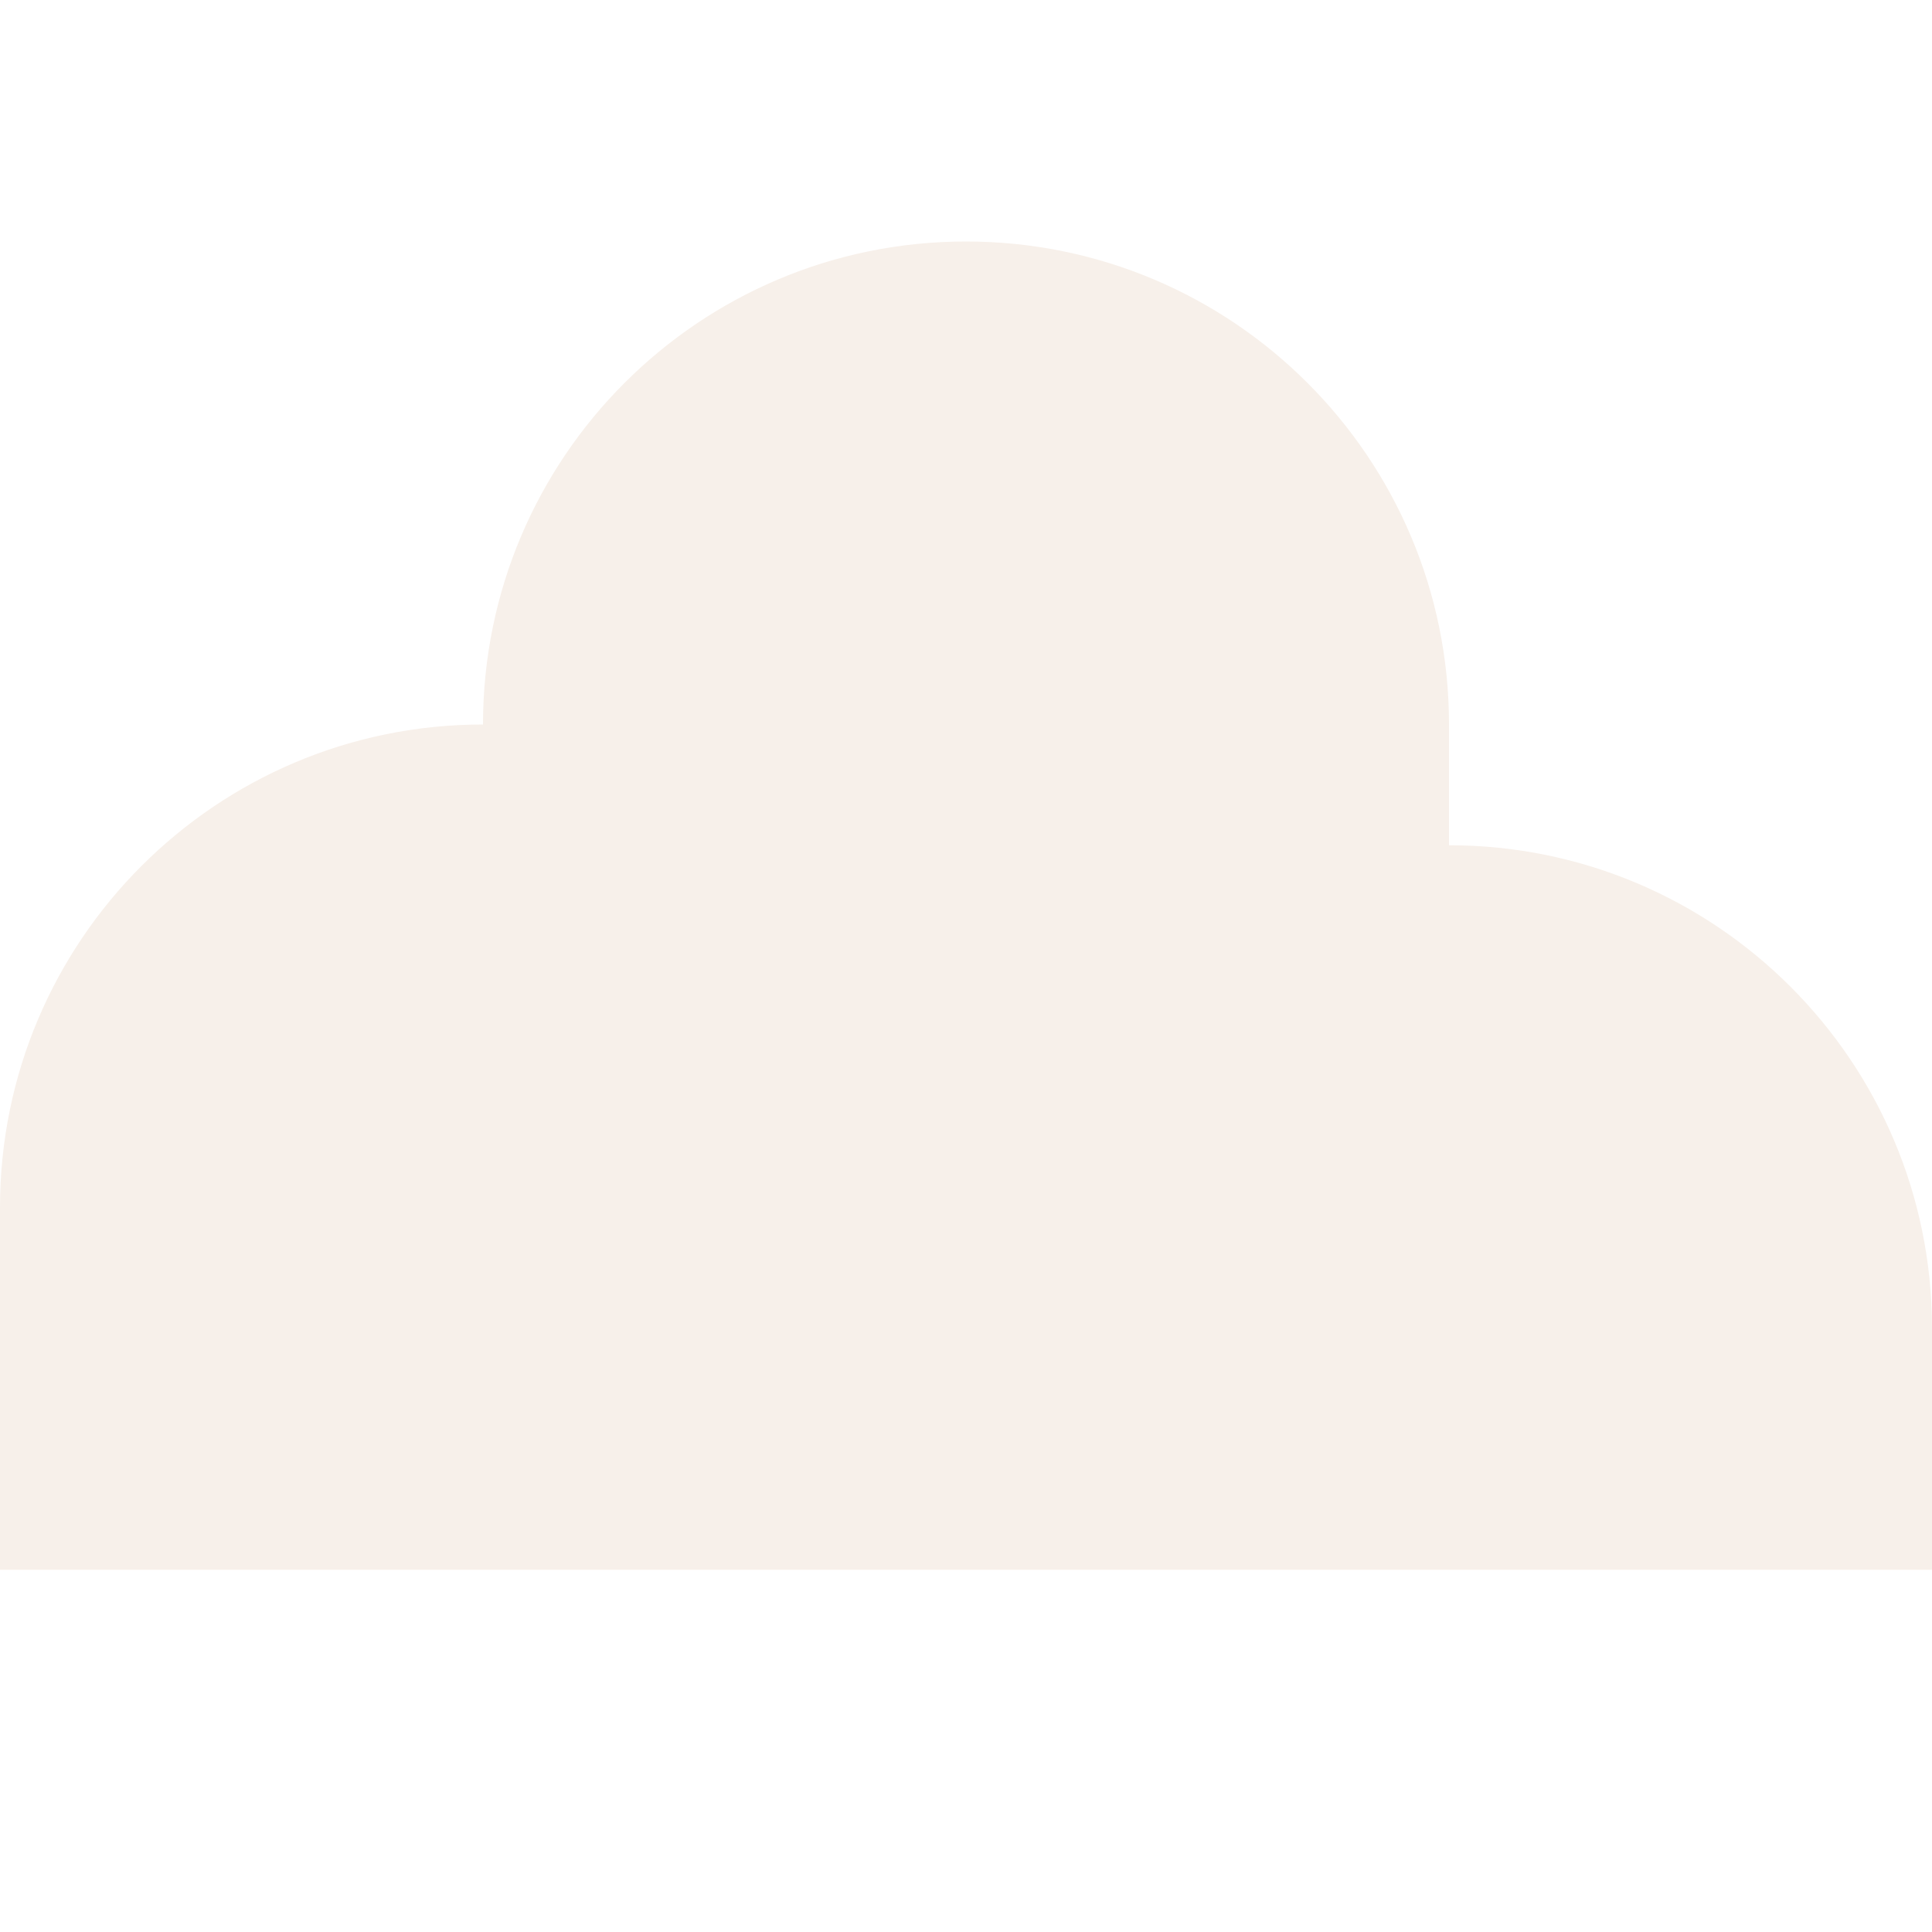
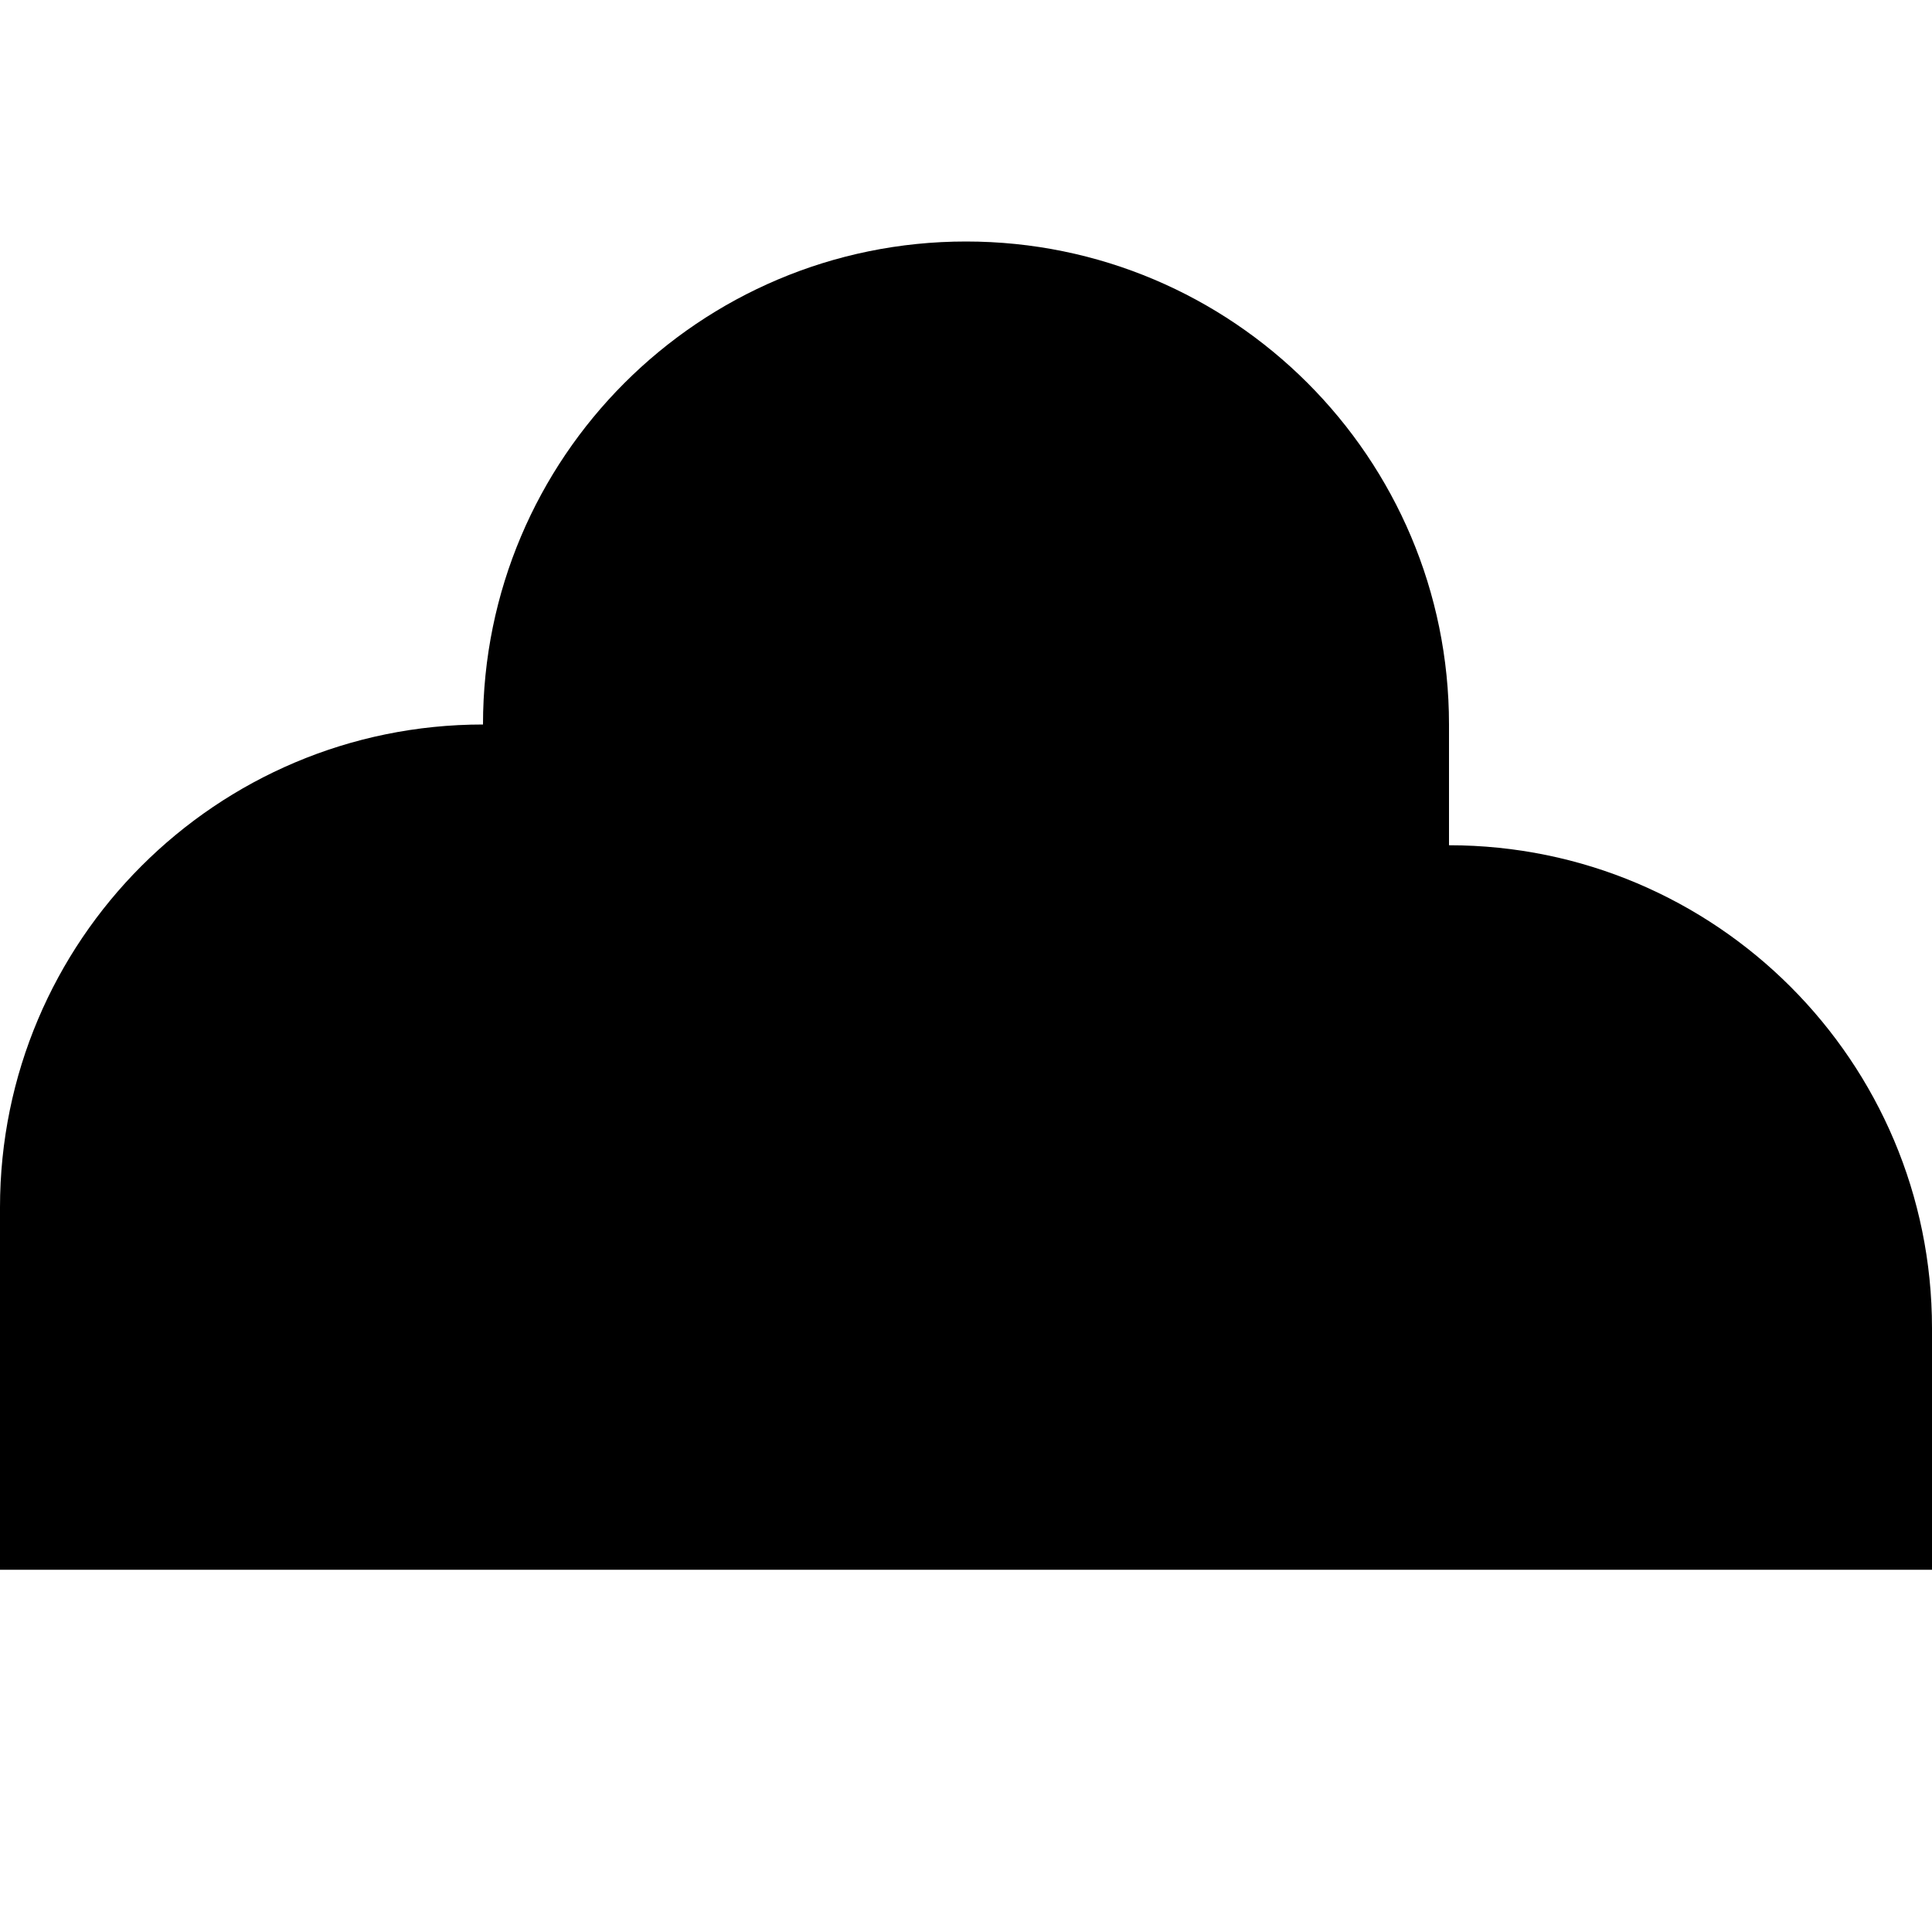
- <svg xmlns="http://www.w3.org/2000/svg" width="16" height="16" viewBox="0 0 16 16" fill="none">
+ <svg xmlns="http://www.w3.org/2000/svg" width="16" height="16" viewBox="0 0 16 16" class="h-4 w-4" fill="currentColor">
  <g id="Chunk/Cloud">
-     <path id="Icon" d="M12 6C12 3.791 10.209 2 8 2C5.791 2 4 3.791 4 6C1.791 6 0 7.791 0 10V13H16V11C16 8.791 14.209 7 12 7V6Z" fill="#F7F0EA" />
+     <path id="Icon" d="M12 6C12 3.791 10.209 2 8 2C5.791 2 4 3.791 4 6C1.791 6 0 7.791 0 10V13H16V11C16 8.791 14.209 7 12 7V6Z" fill="inherit" />
  </g>
</svg>
